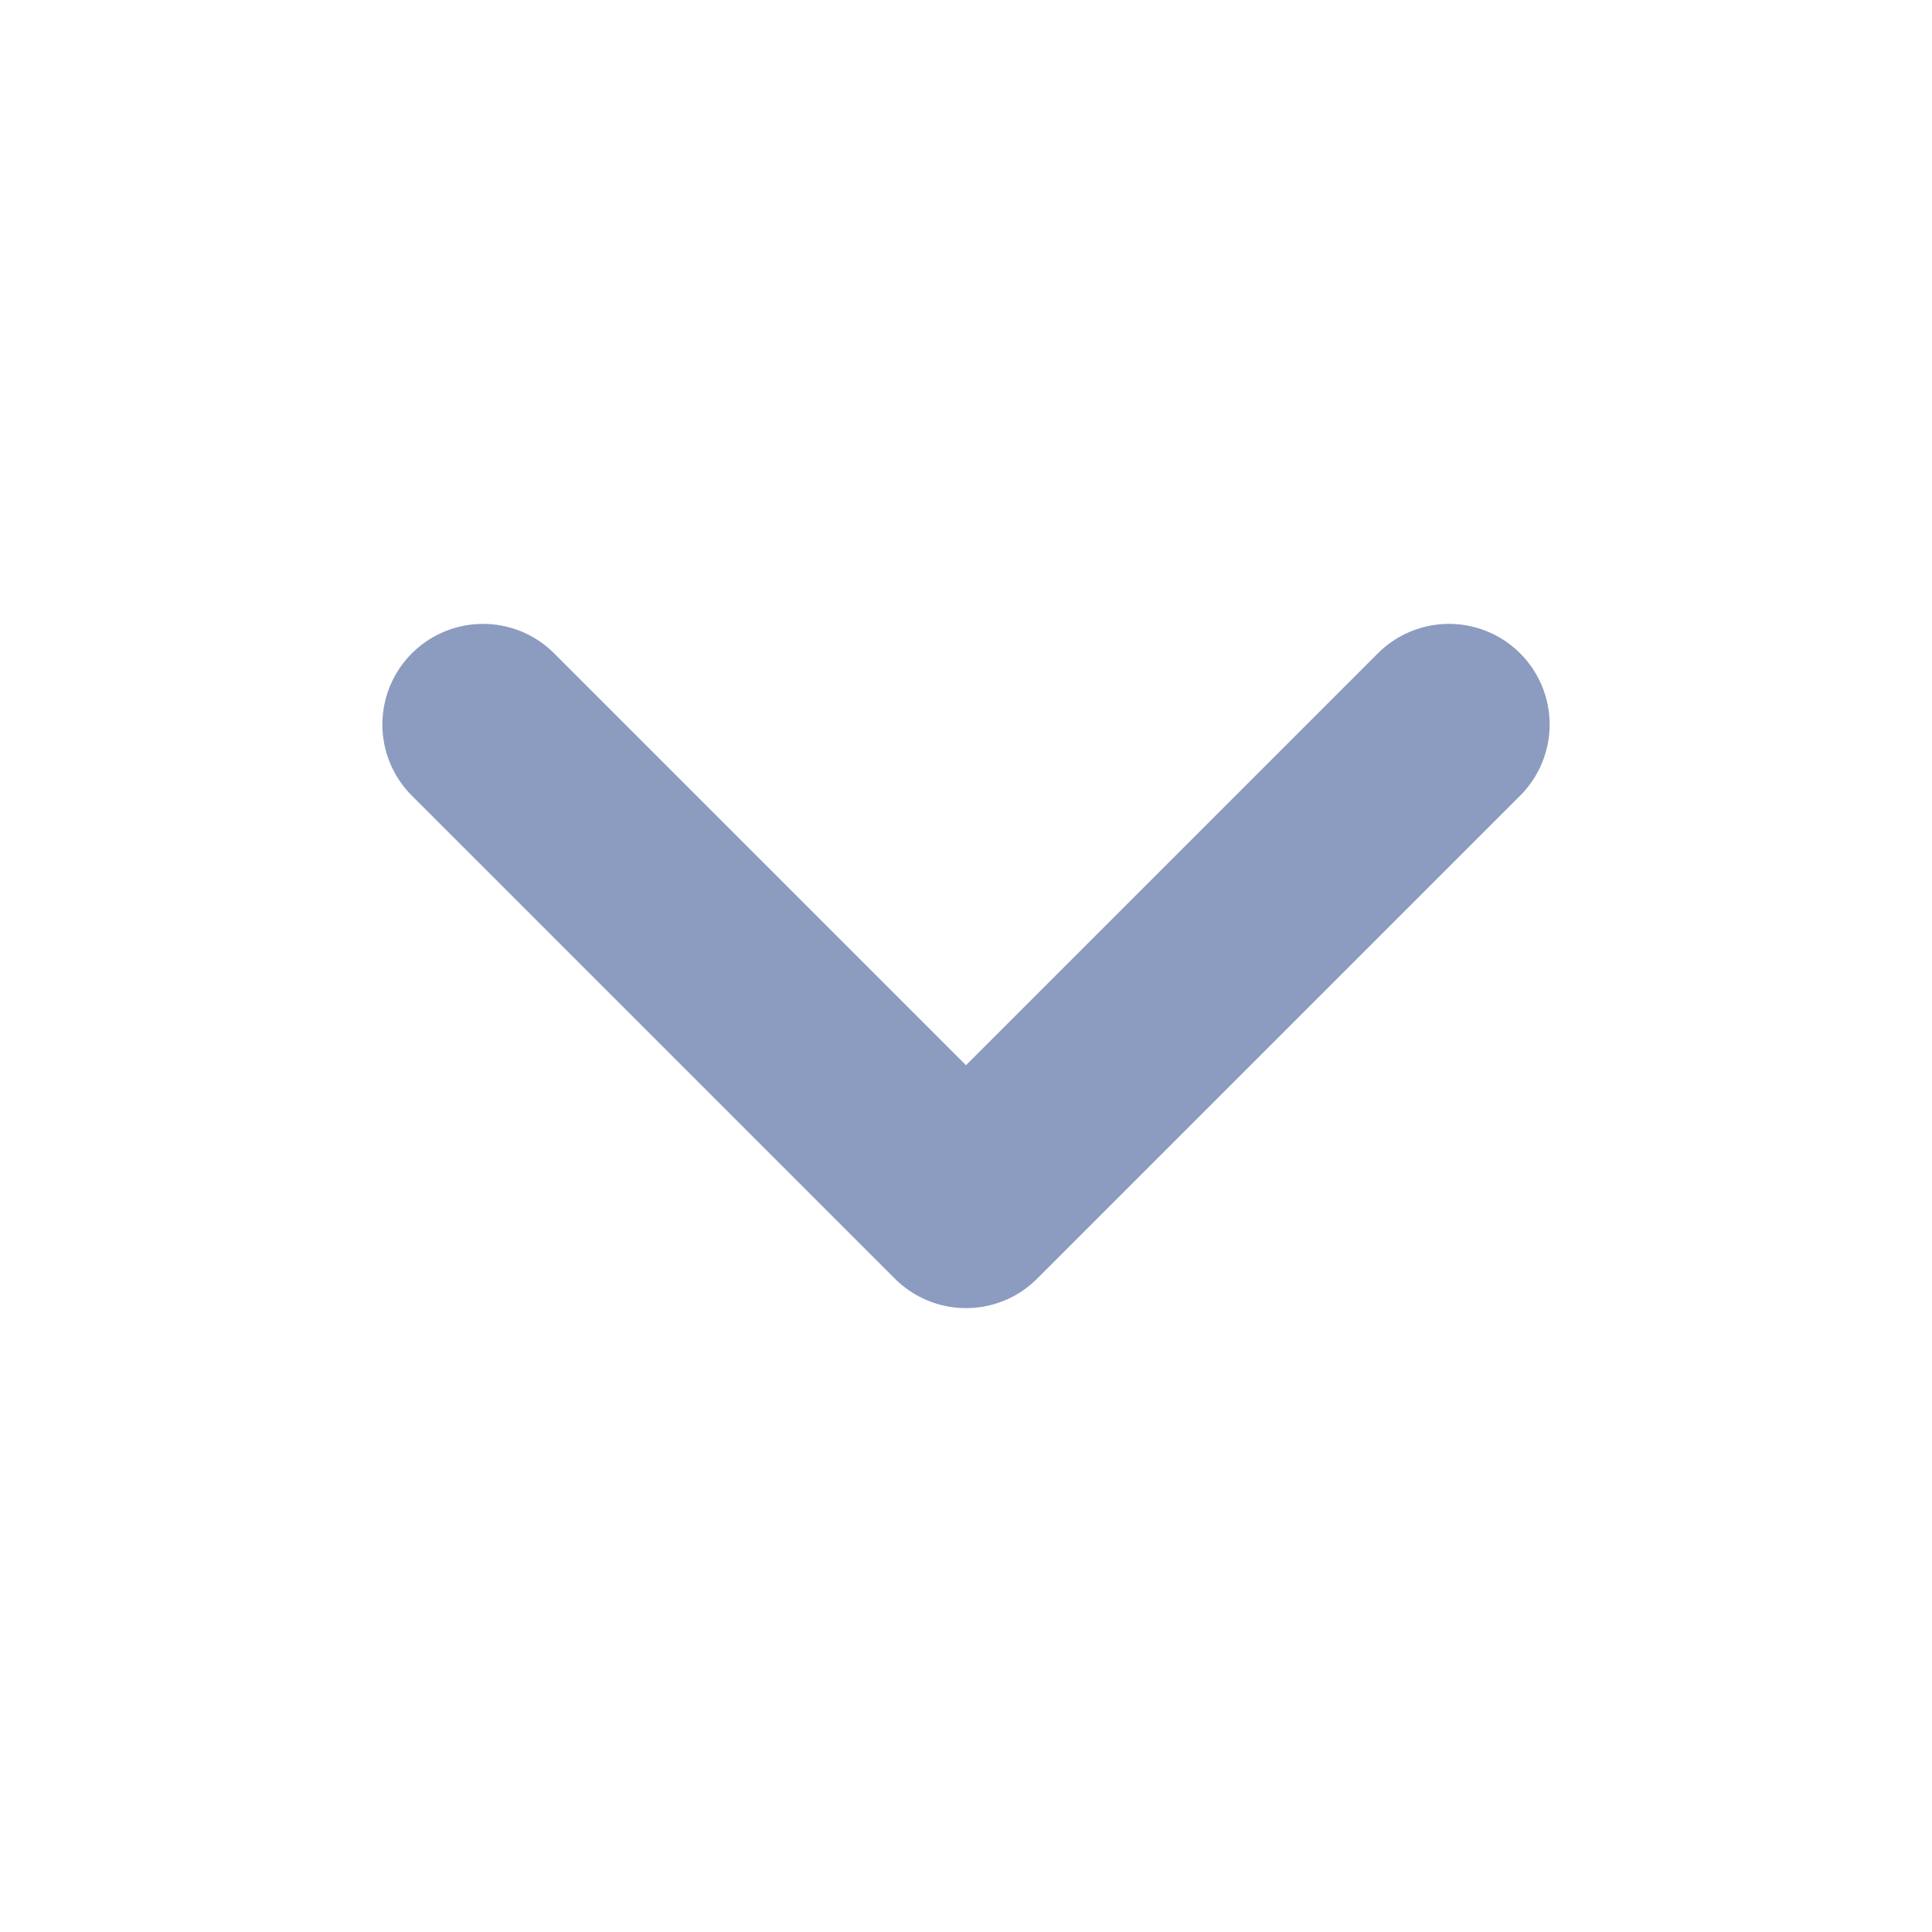
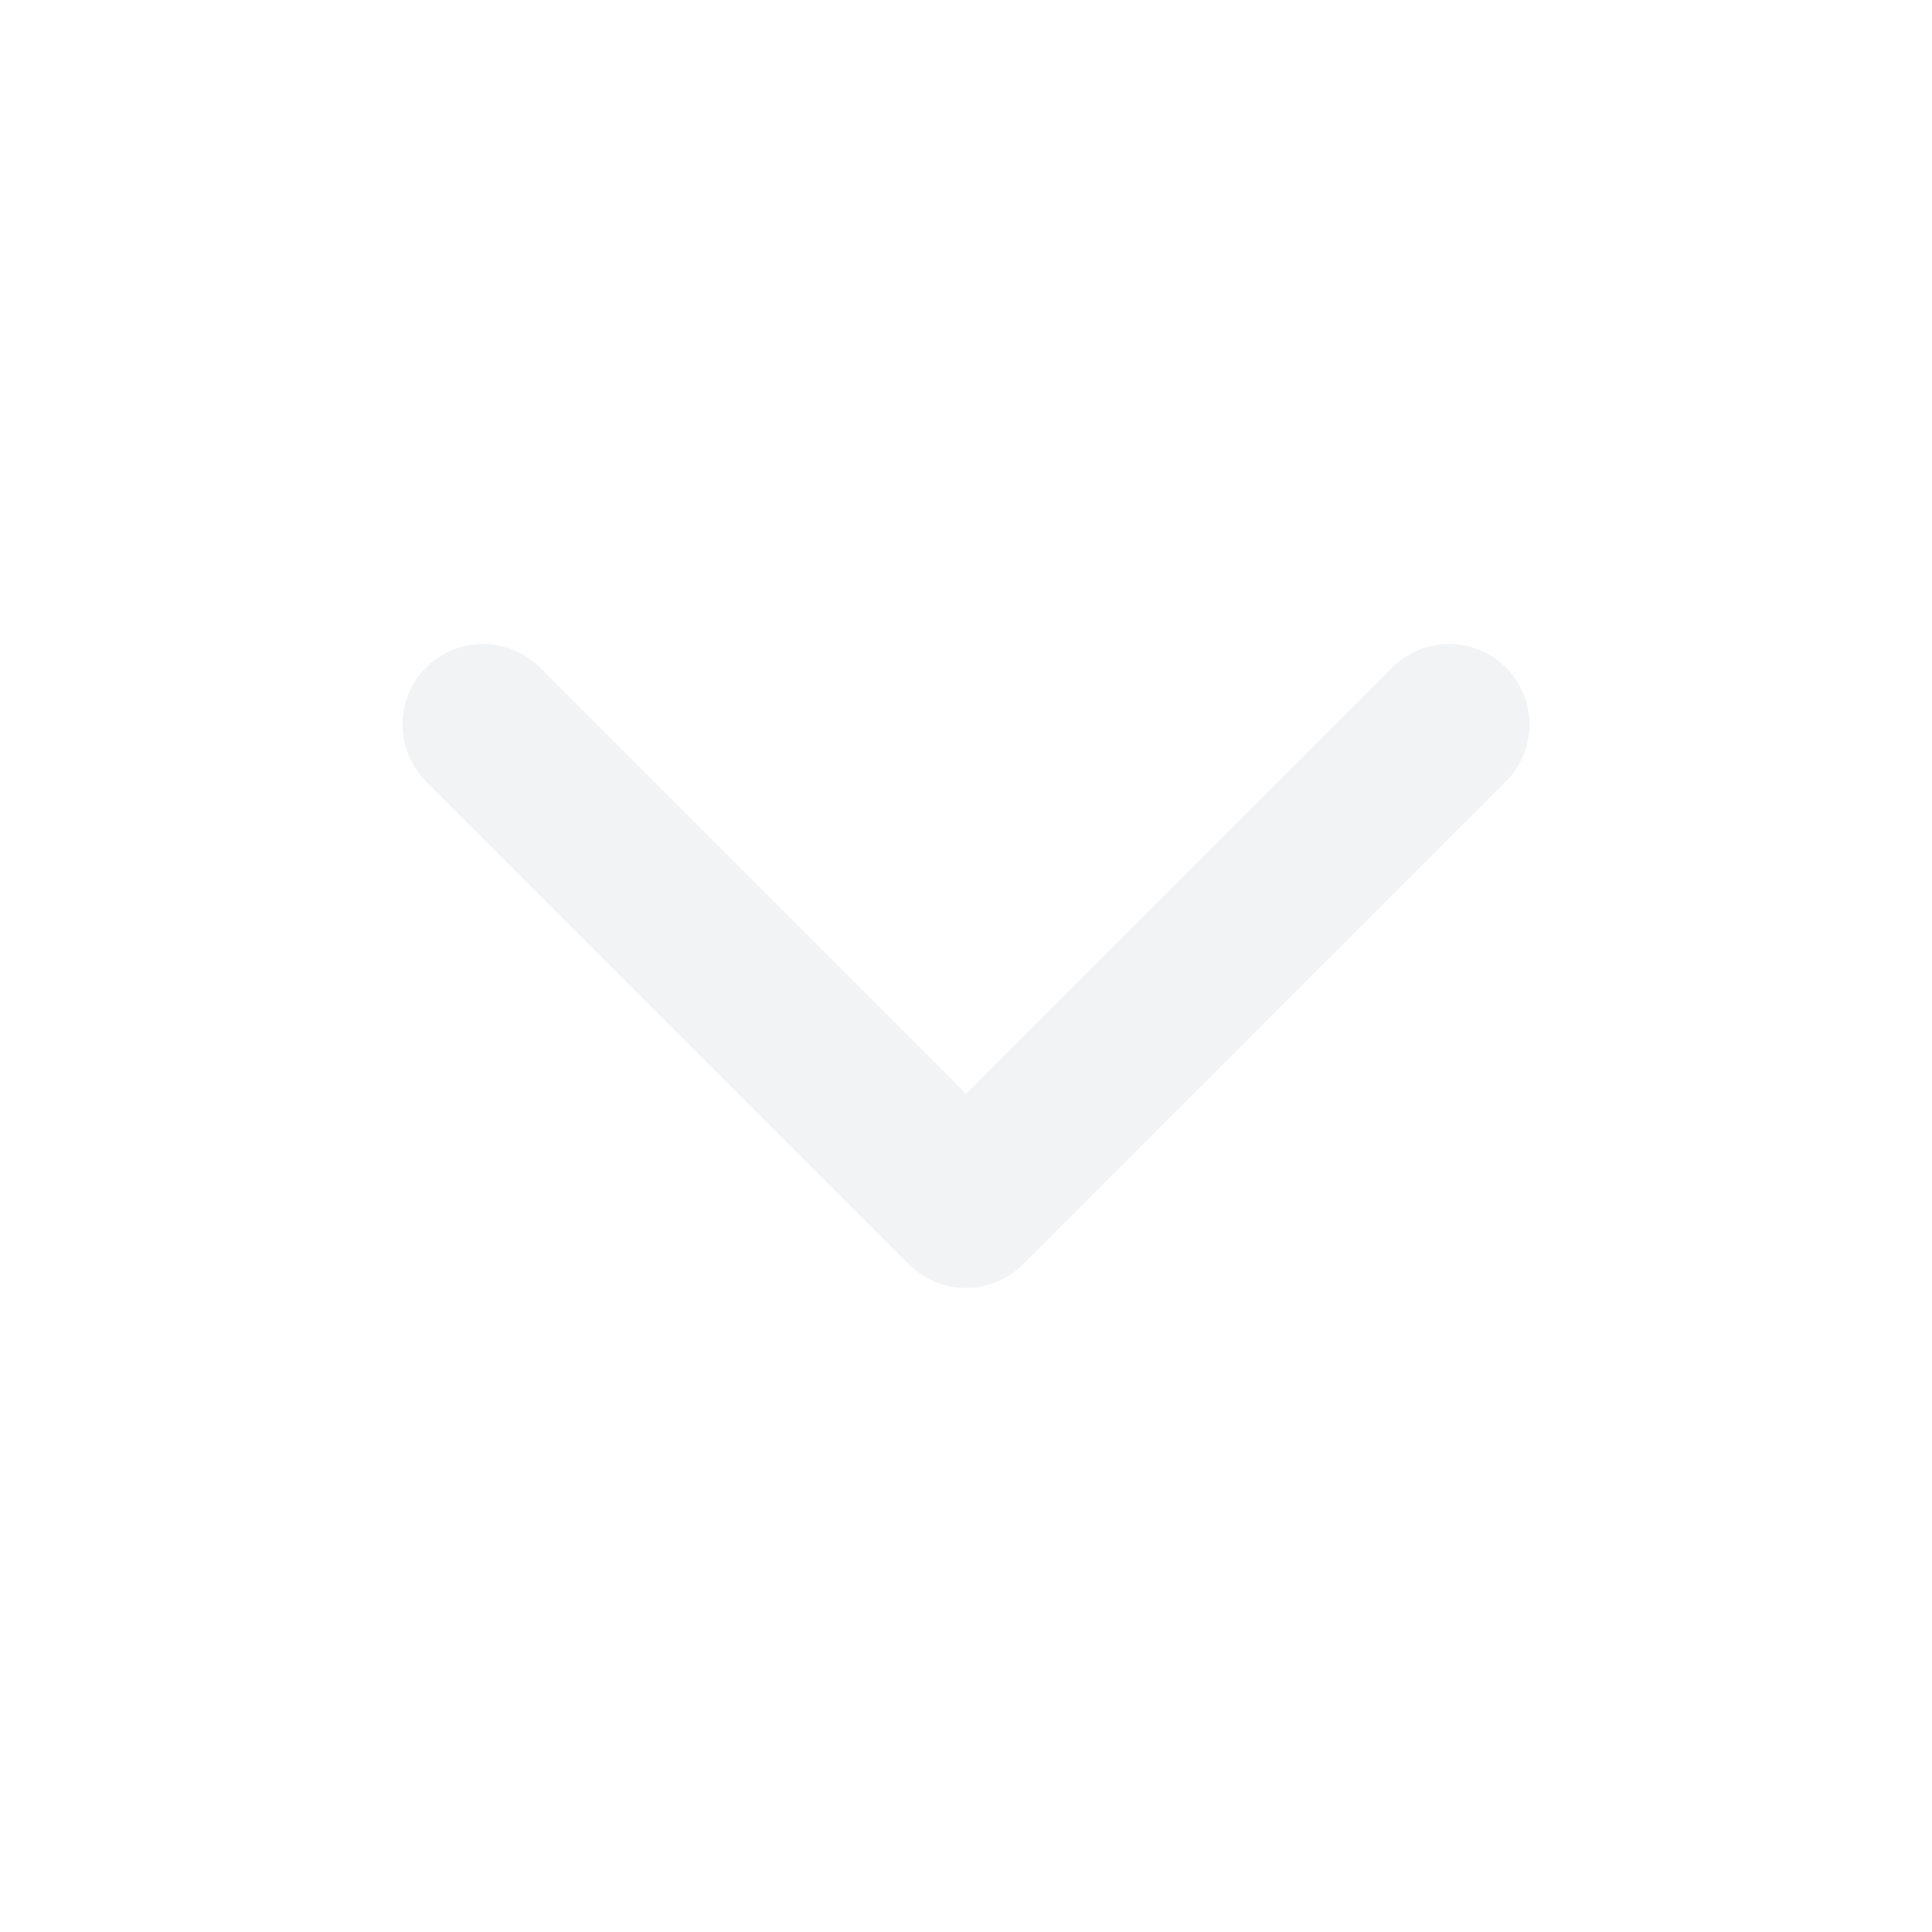
- <svg xmlns="http://www.w3.org/2000/svg" width="24" height="24" viewBox="0 0 24 24" fill="none" stroke="#8c9bc0" stroke-width="2.5" stroke-linecap="round" stroke-linejoin="round">
+ <svg xmlns="http://www.w3.org/2000/svg" width="24" height="24" viewBox="0 0 24 24" fill="none" stroke="#f2f3f5" stroke-width="2" stroke-linecap="round" stroke-linejoin="round">
  <path d="m6 9 6 6 6-6" />
</svg>
